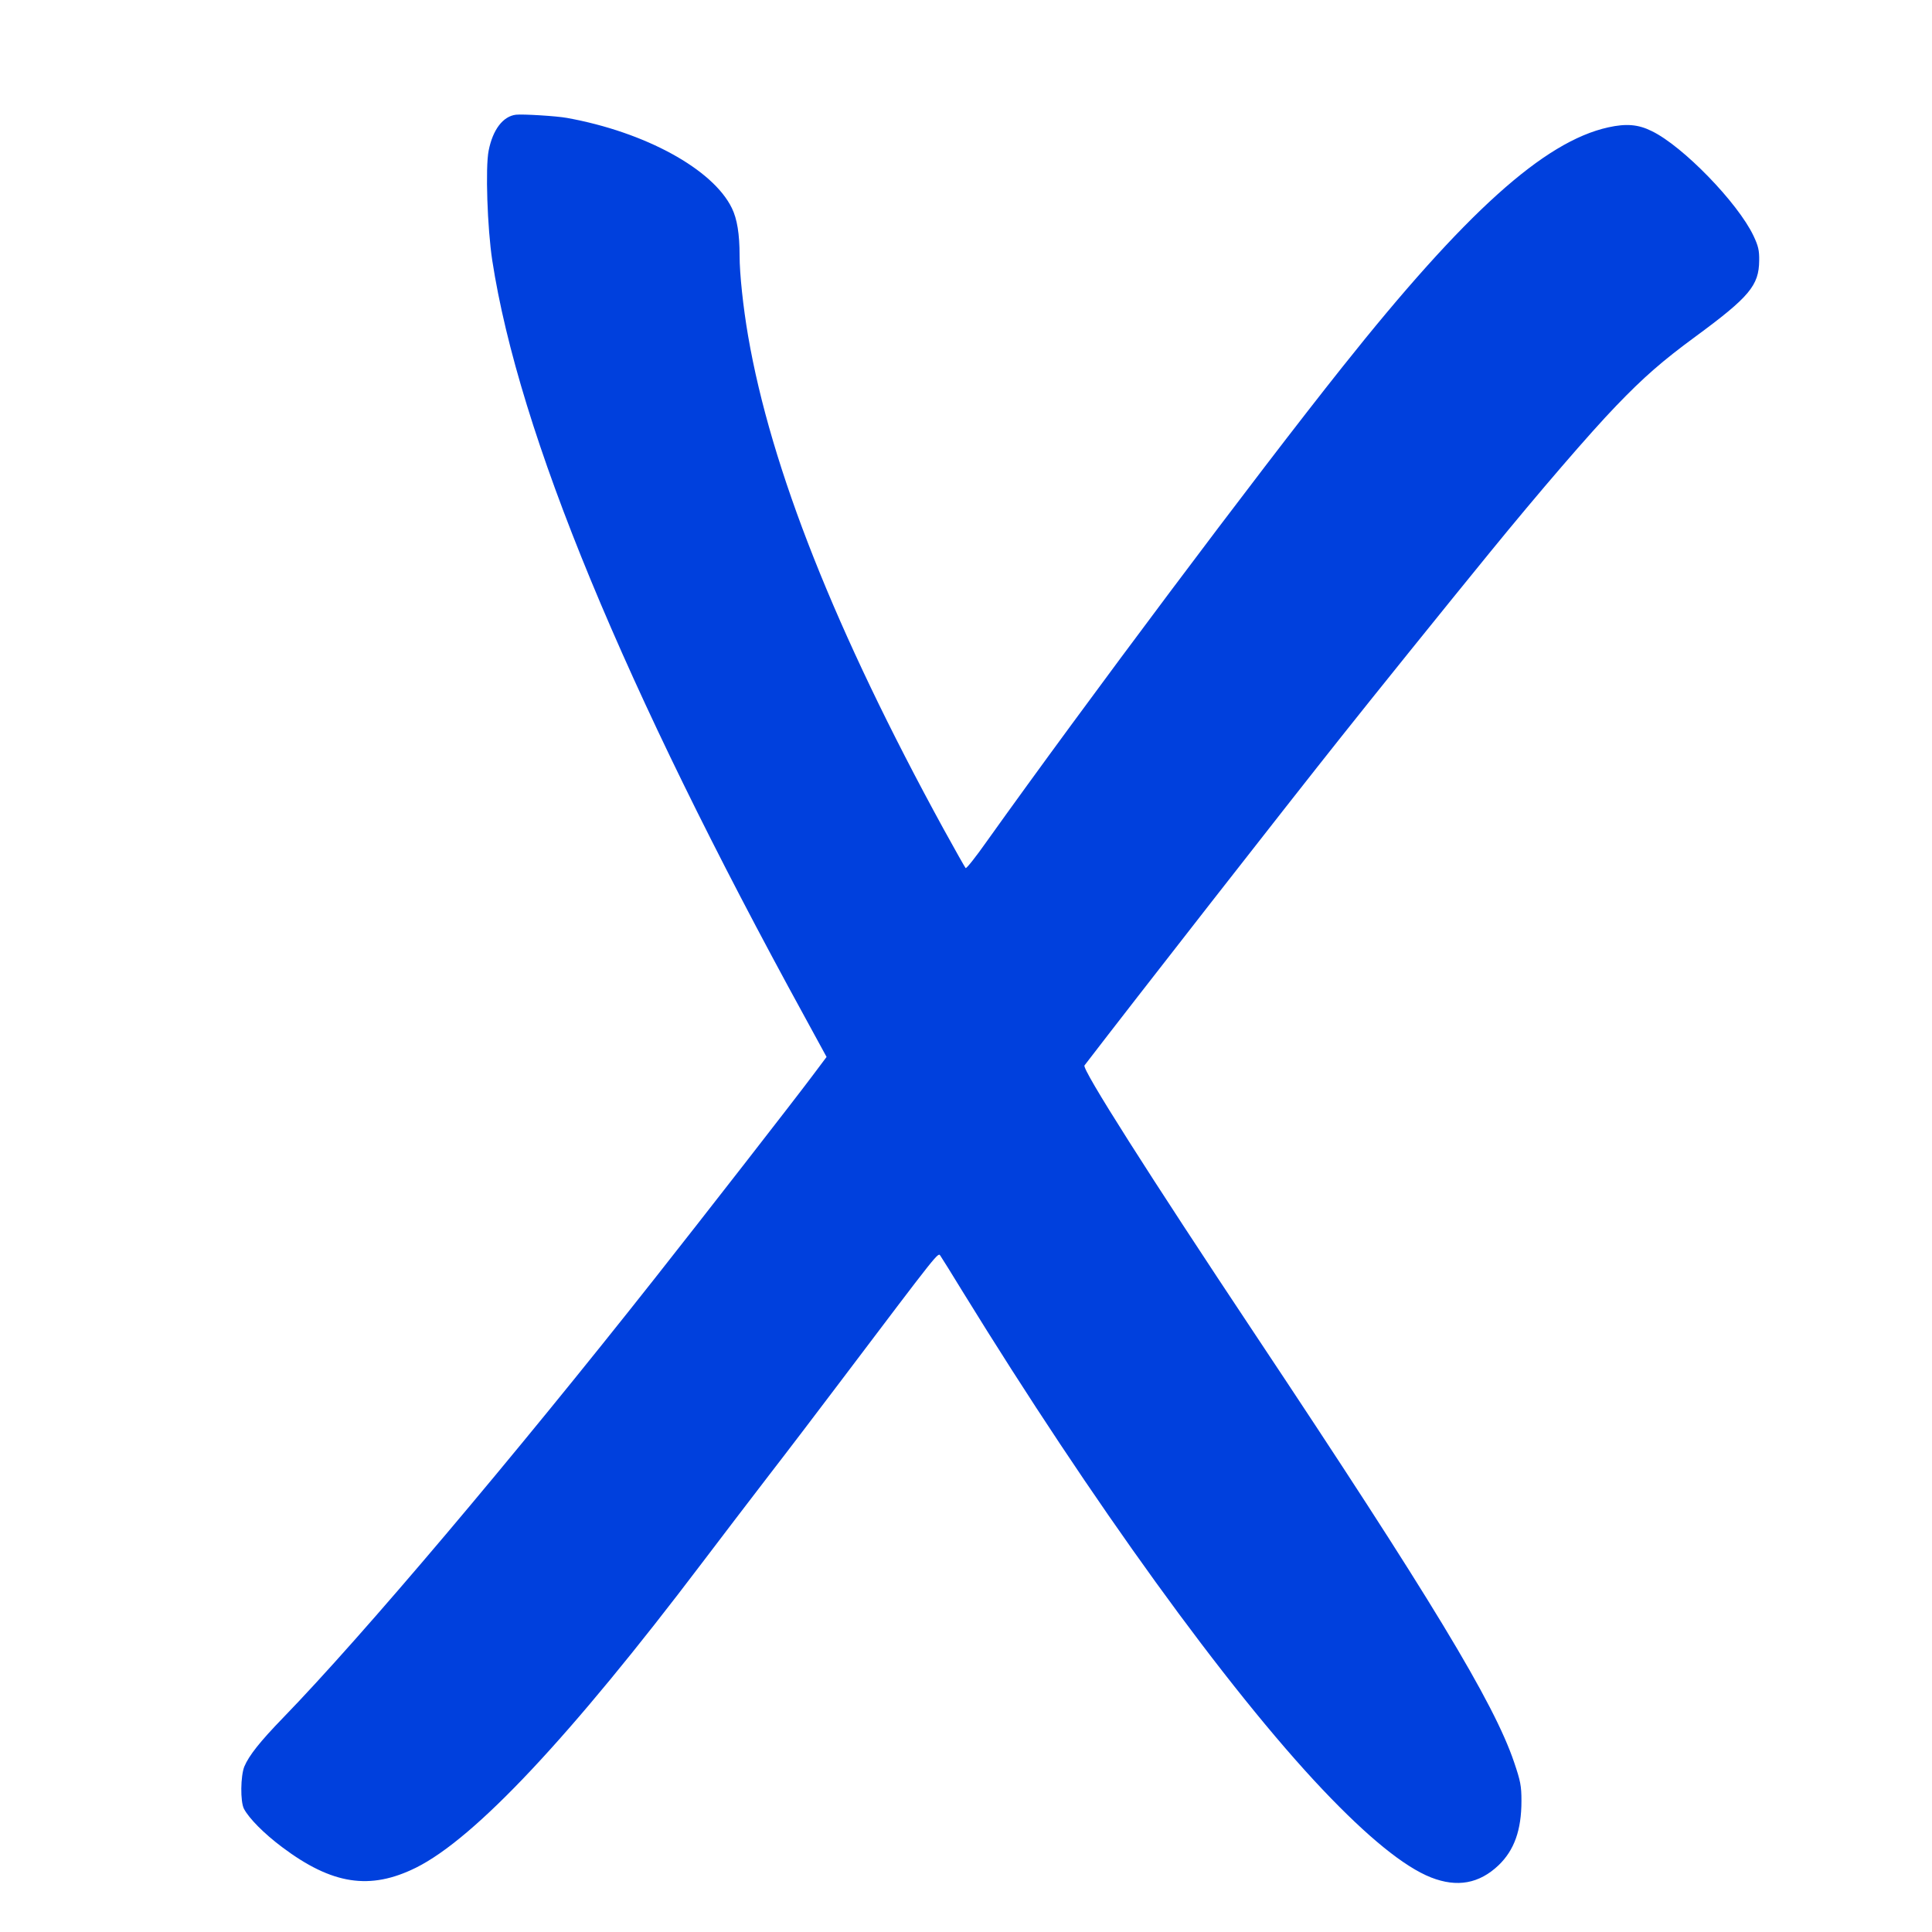
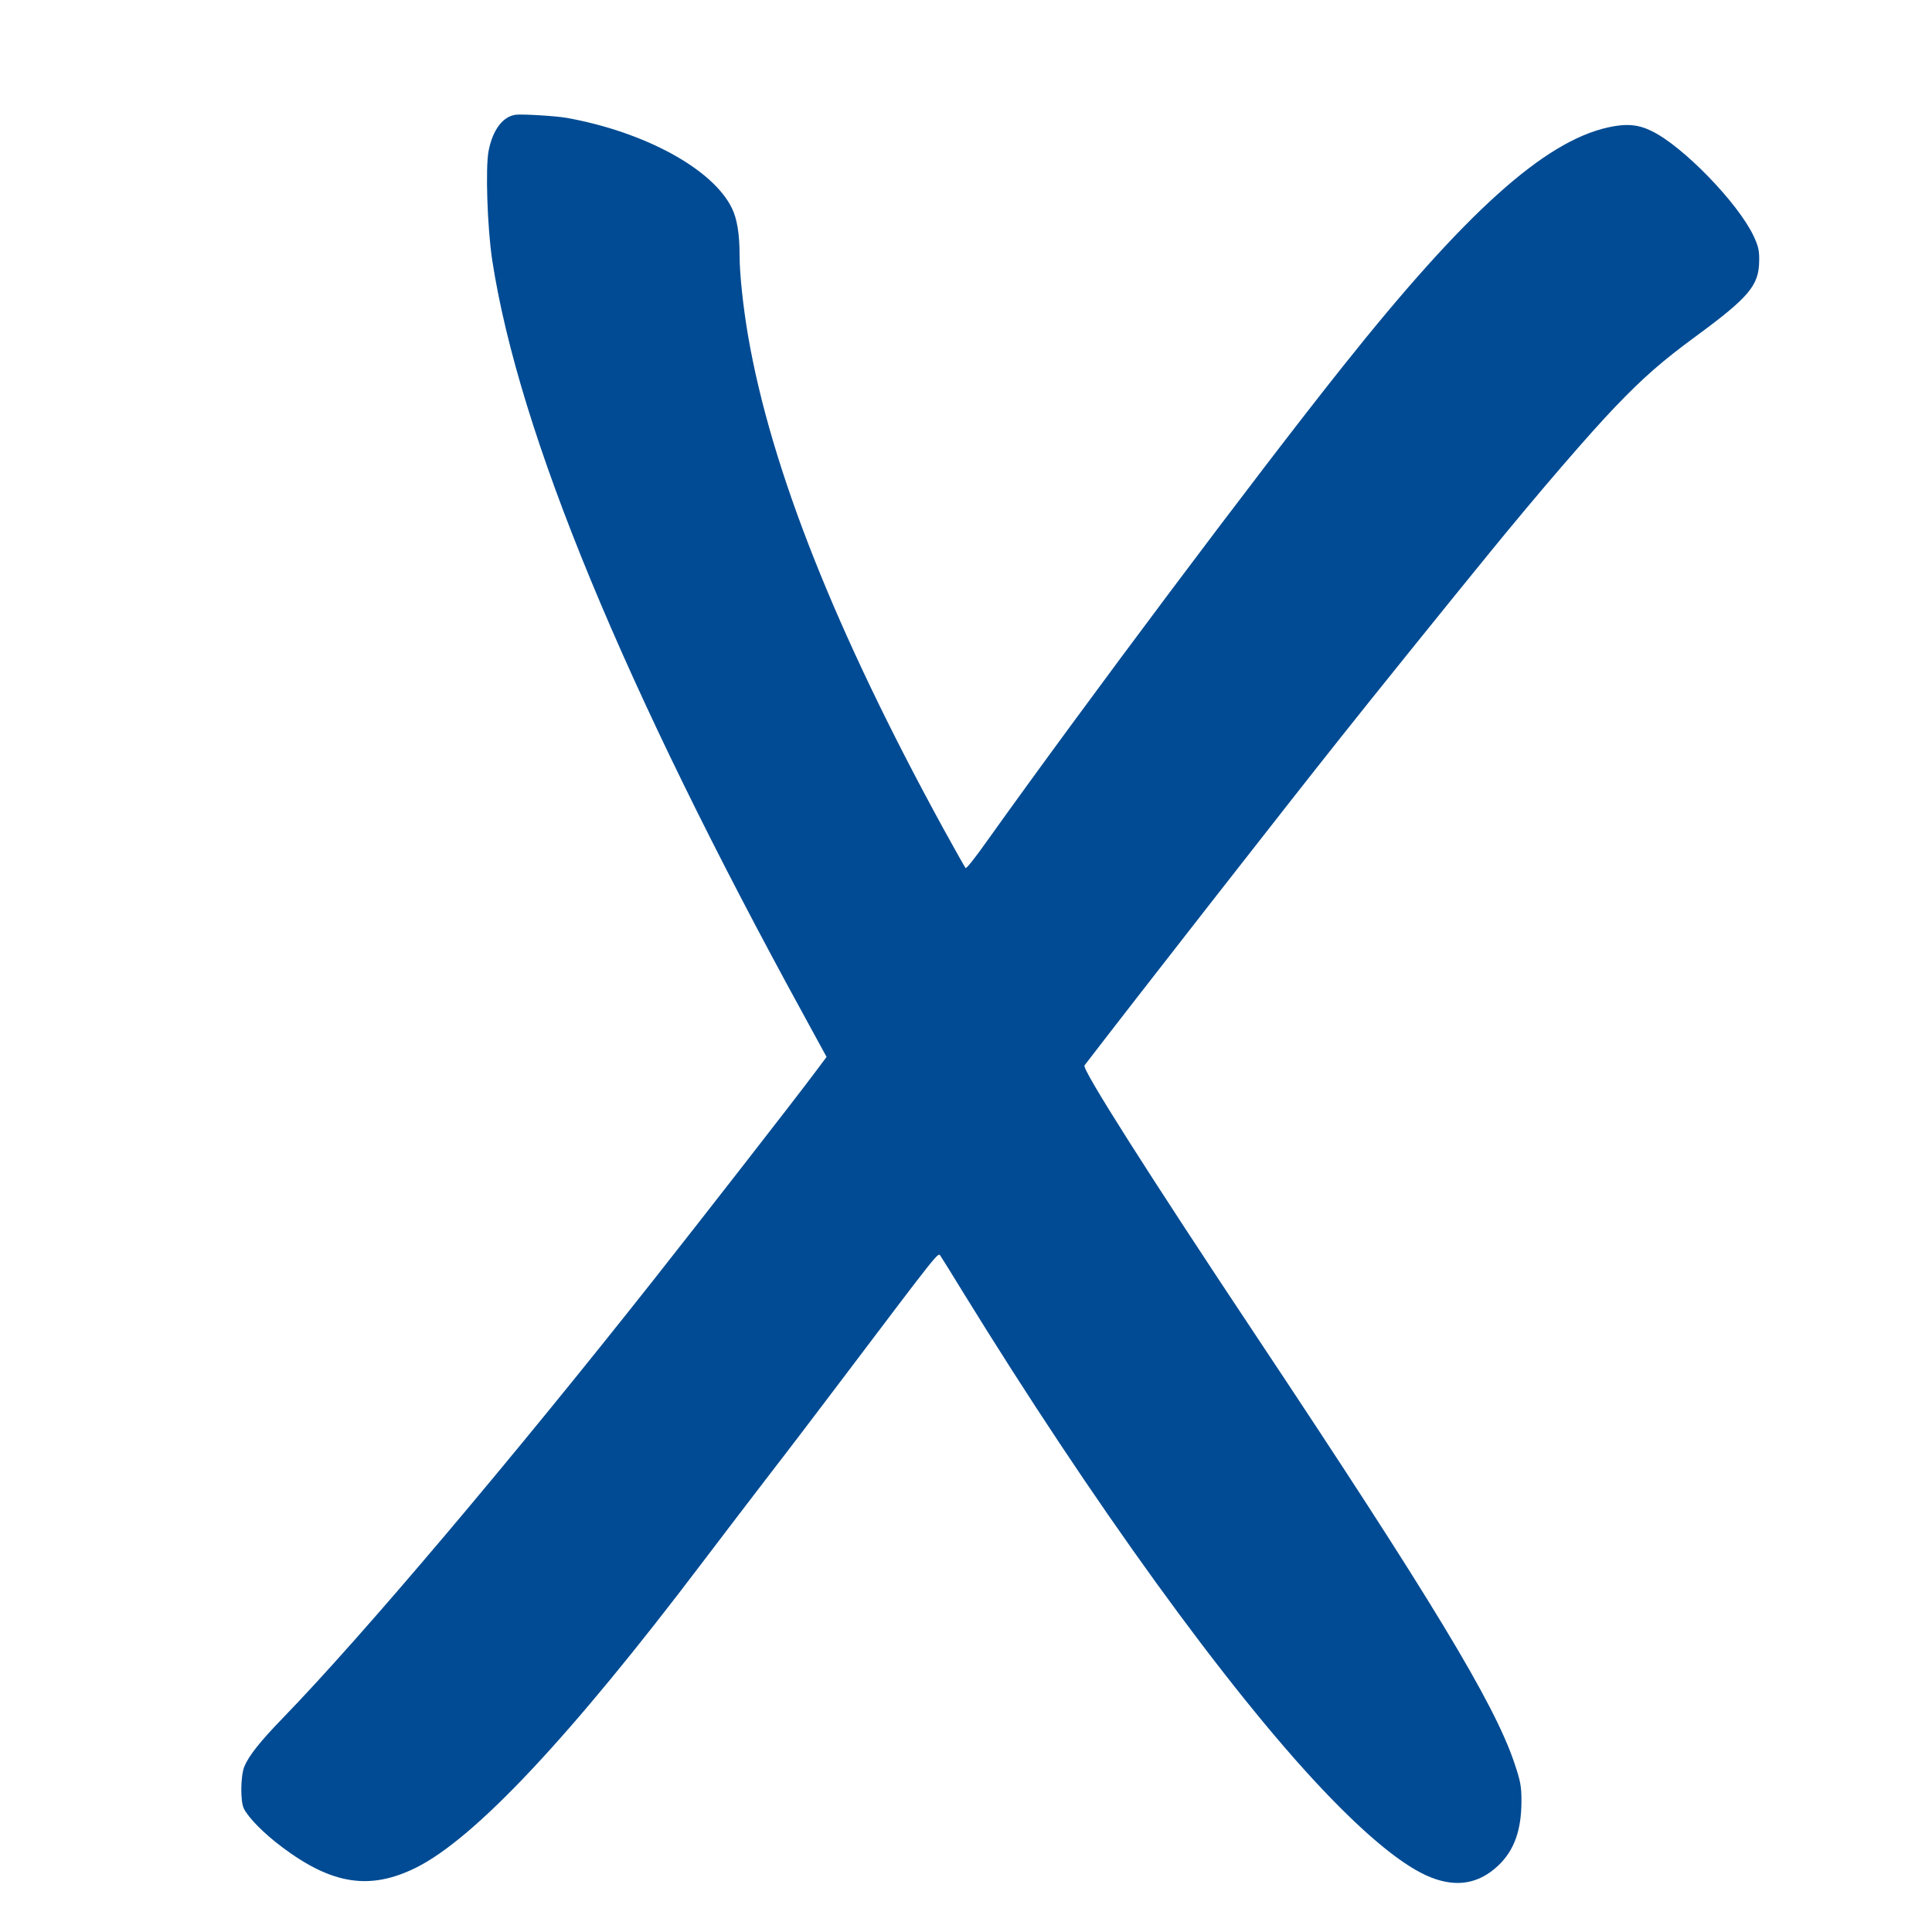
<svg xmlns="http://www.w3.org/2000/svg" version="1.0" width="1024pt" height="1024pt" viewBox="0 0 1024 1024" preserveAspectRatio="xMidYMid meet">
-   <g transform="translate(0,1024) scale(0.1,-0.1)" fill="rgb(0,64,221)" stroke="none">
+   <g transform="translate(0,1024) scale(0.1,-0.1)" fill="#004b93" stroke="none">
    <path d="M2735 9632 c-69 -8 -123 -79 -145 -190 -18 -89 -7 -411 19 -582 141 -916 697 -2261 1658 -4013 l114 -209 -72 -96 c-97 -130 -583 -754 -838 -1077 -749 -949 -1548 -1894 -1971 -2330 -122 -126 -180 -199 -205 -258 -20 -50 -22 -185 -2 -224 27 -51 106 -131 202 -203 265 -199 466 -230 710 -109 312 155 819 695 1515 1614 96 127 256 336 355 465 100 129 264 345 366 480 549 726 530 703 544 683 7 -10 60 -95 118 -190 687 -1116 1401 -2104 1908 -2639 239 -252 432 -409 574 -465 138 -54 255 -33 358 65 83 80 121 186 121 341 0 79 -5 105 -39 205 -107 316 -440 866 -1371 2265 -563 846 -921 1409 -906 1428 263 343 1080 1389 1361 1742 149 188 550 686 790 980 256 314 530 632 667 774 145 151 246 239 419 366 287 211 338 272 339 404 1 54 -5 78 -30 131 -83 175 -374 475 -539 555 -72 36 -136 41 -231 20 -340 -75 -757 -450 -1409 -1270 -454 -570 -1358 -1776 -1886 -2516 -57 -81 -107 -144 -111 -140 -3 3 -57 98 -119 211 -570 1042 -913 1906 -1034 2610 -26 151 -45 328 -45 425 0 114 -13 195 -41 252 -100 206 -459 403 -874 478 -54 10 -233 21 -270 17z" />
  </g>
</svg>
